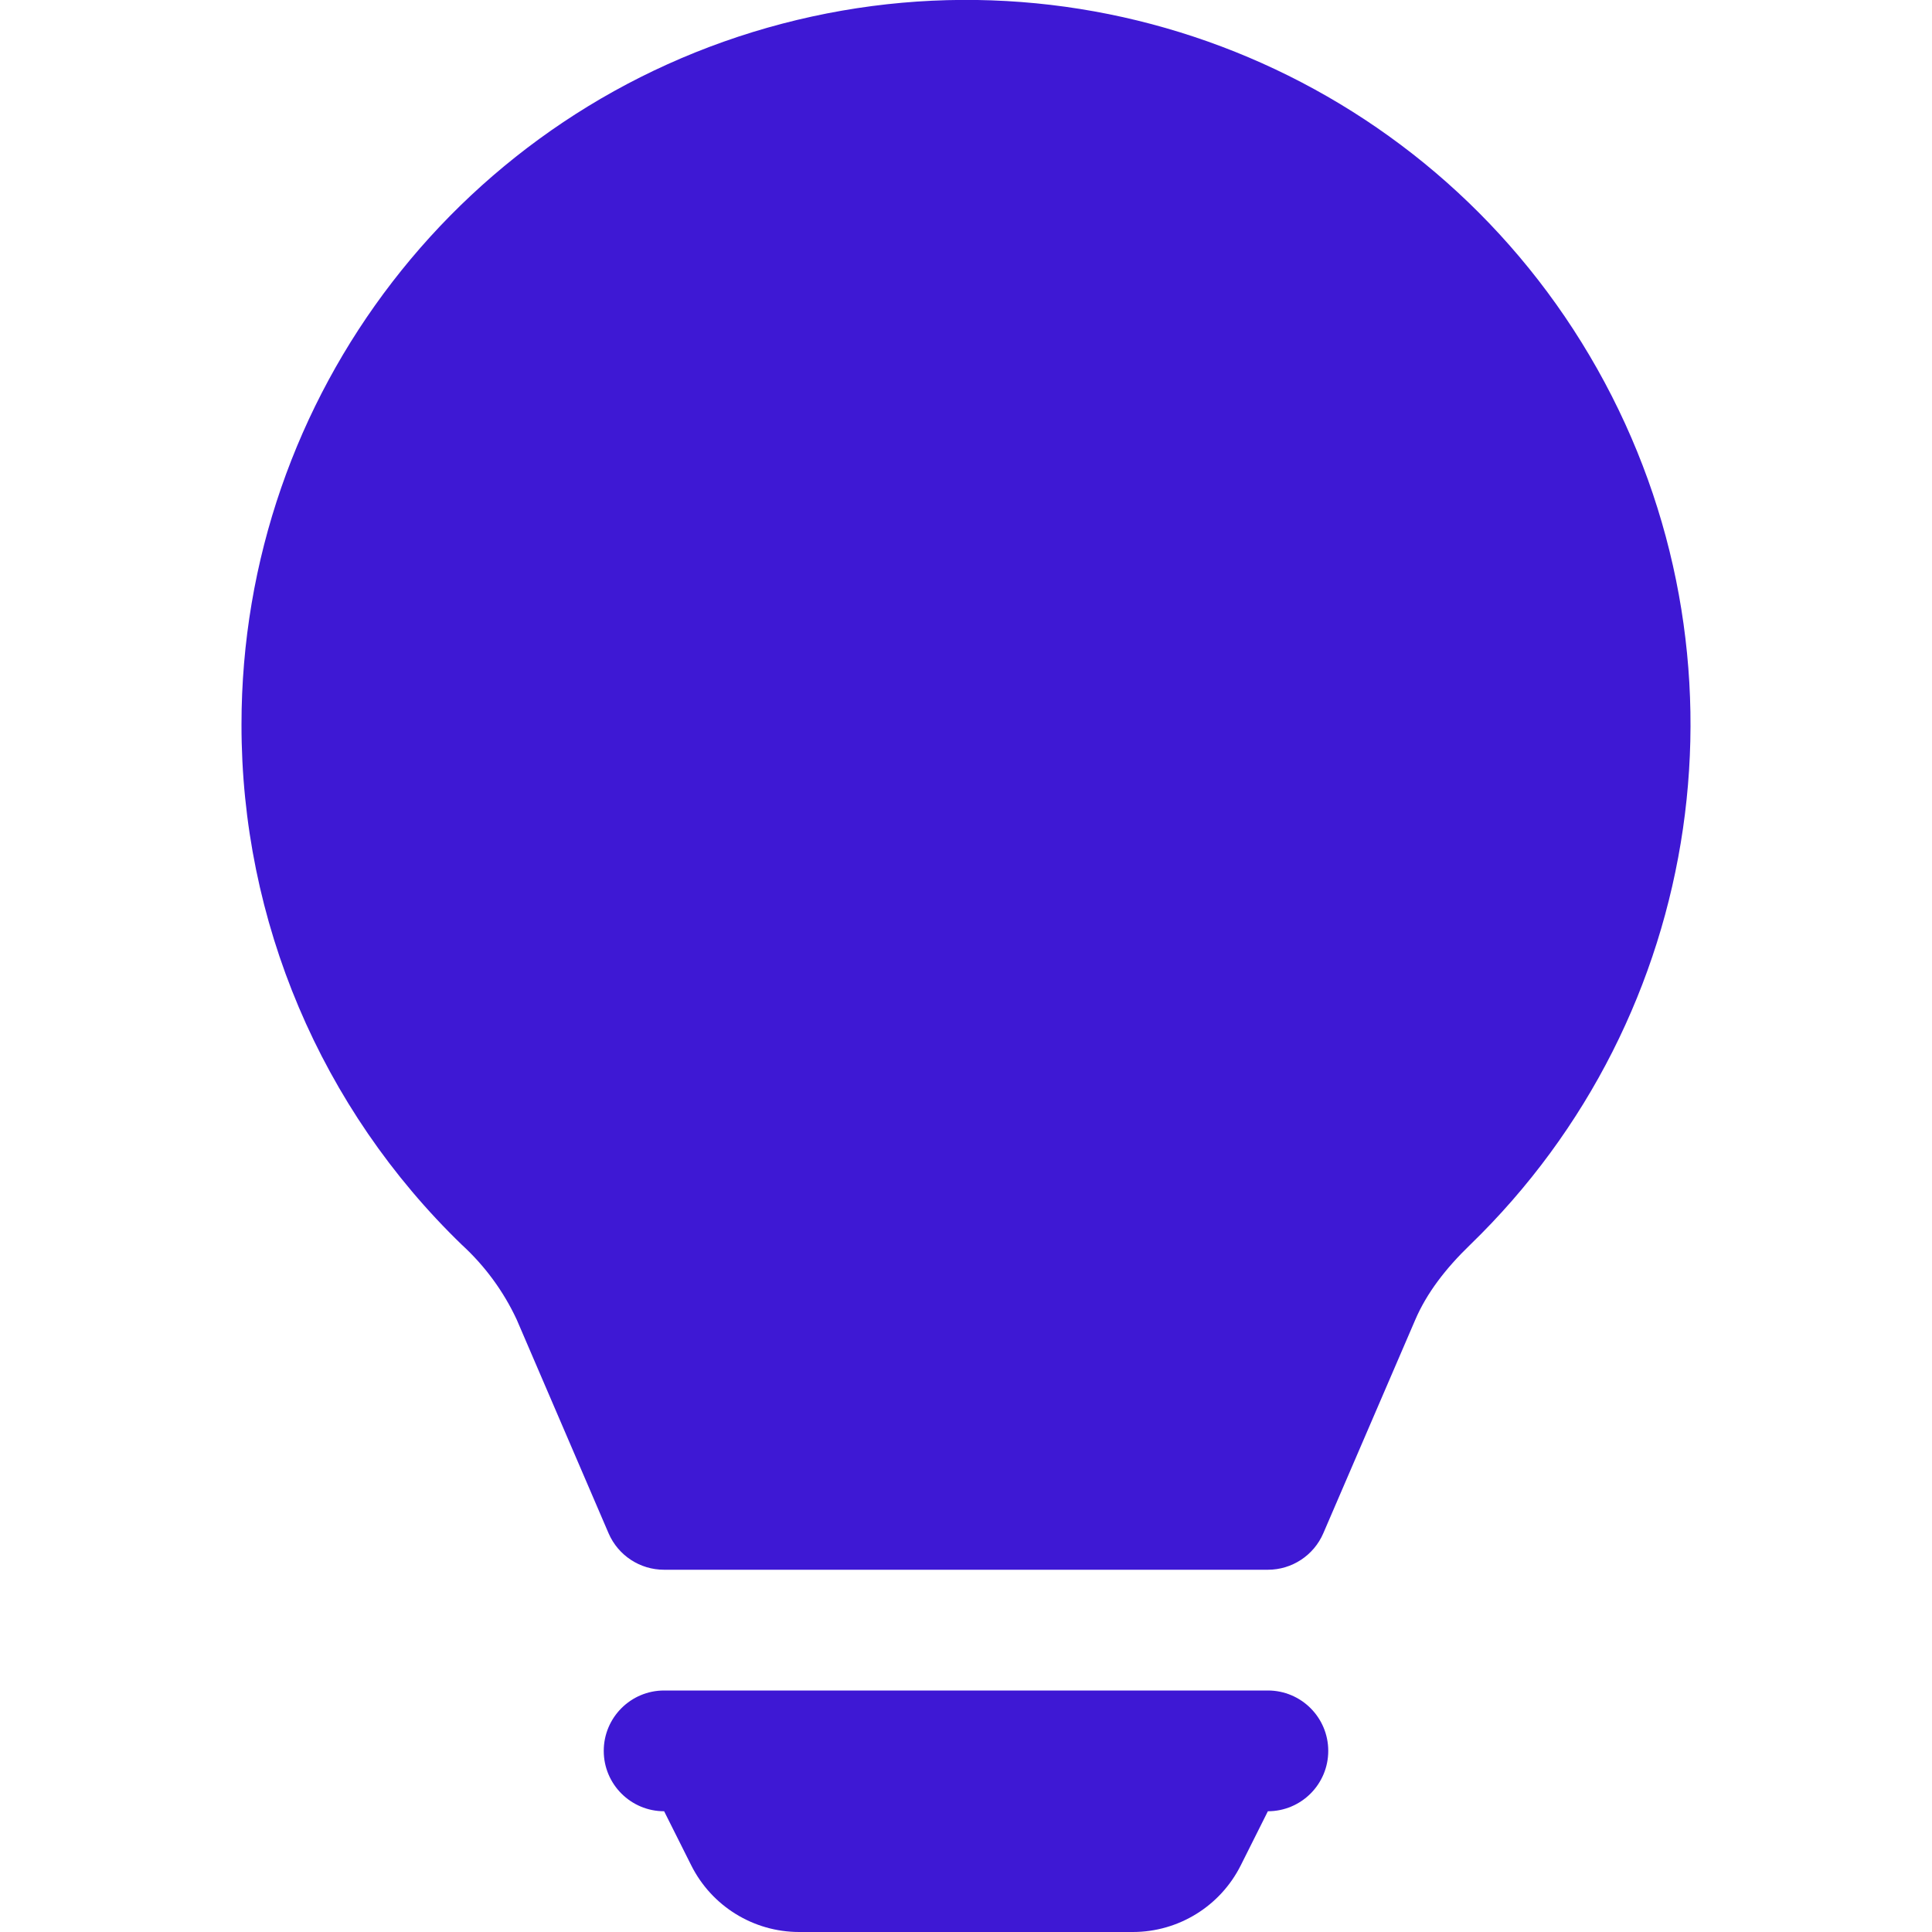
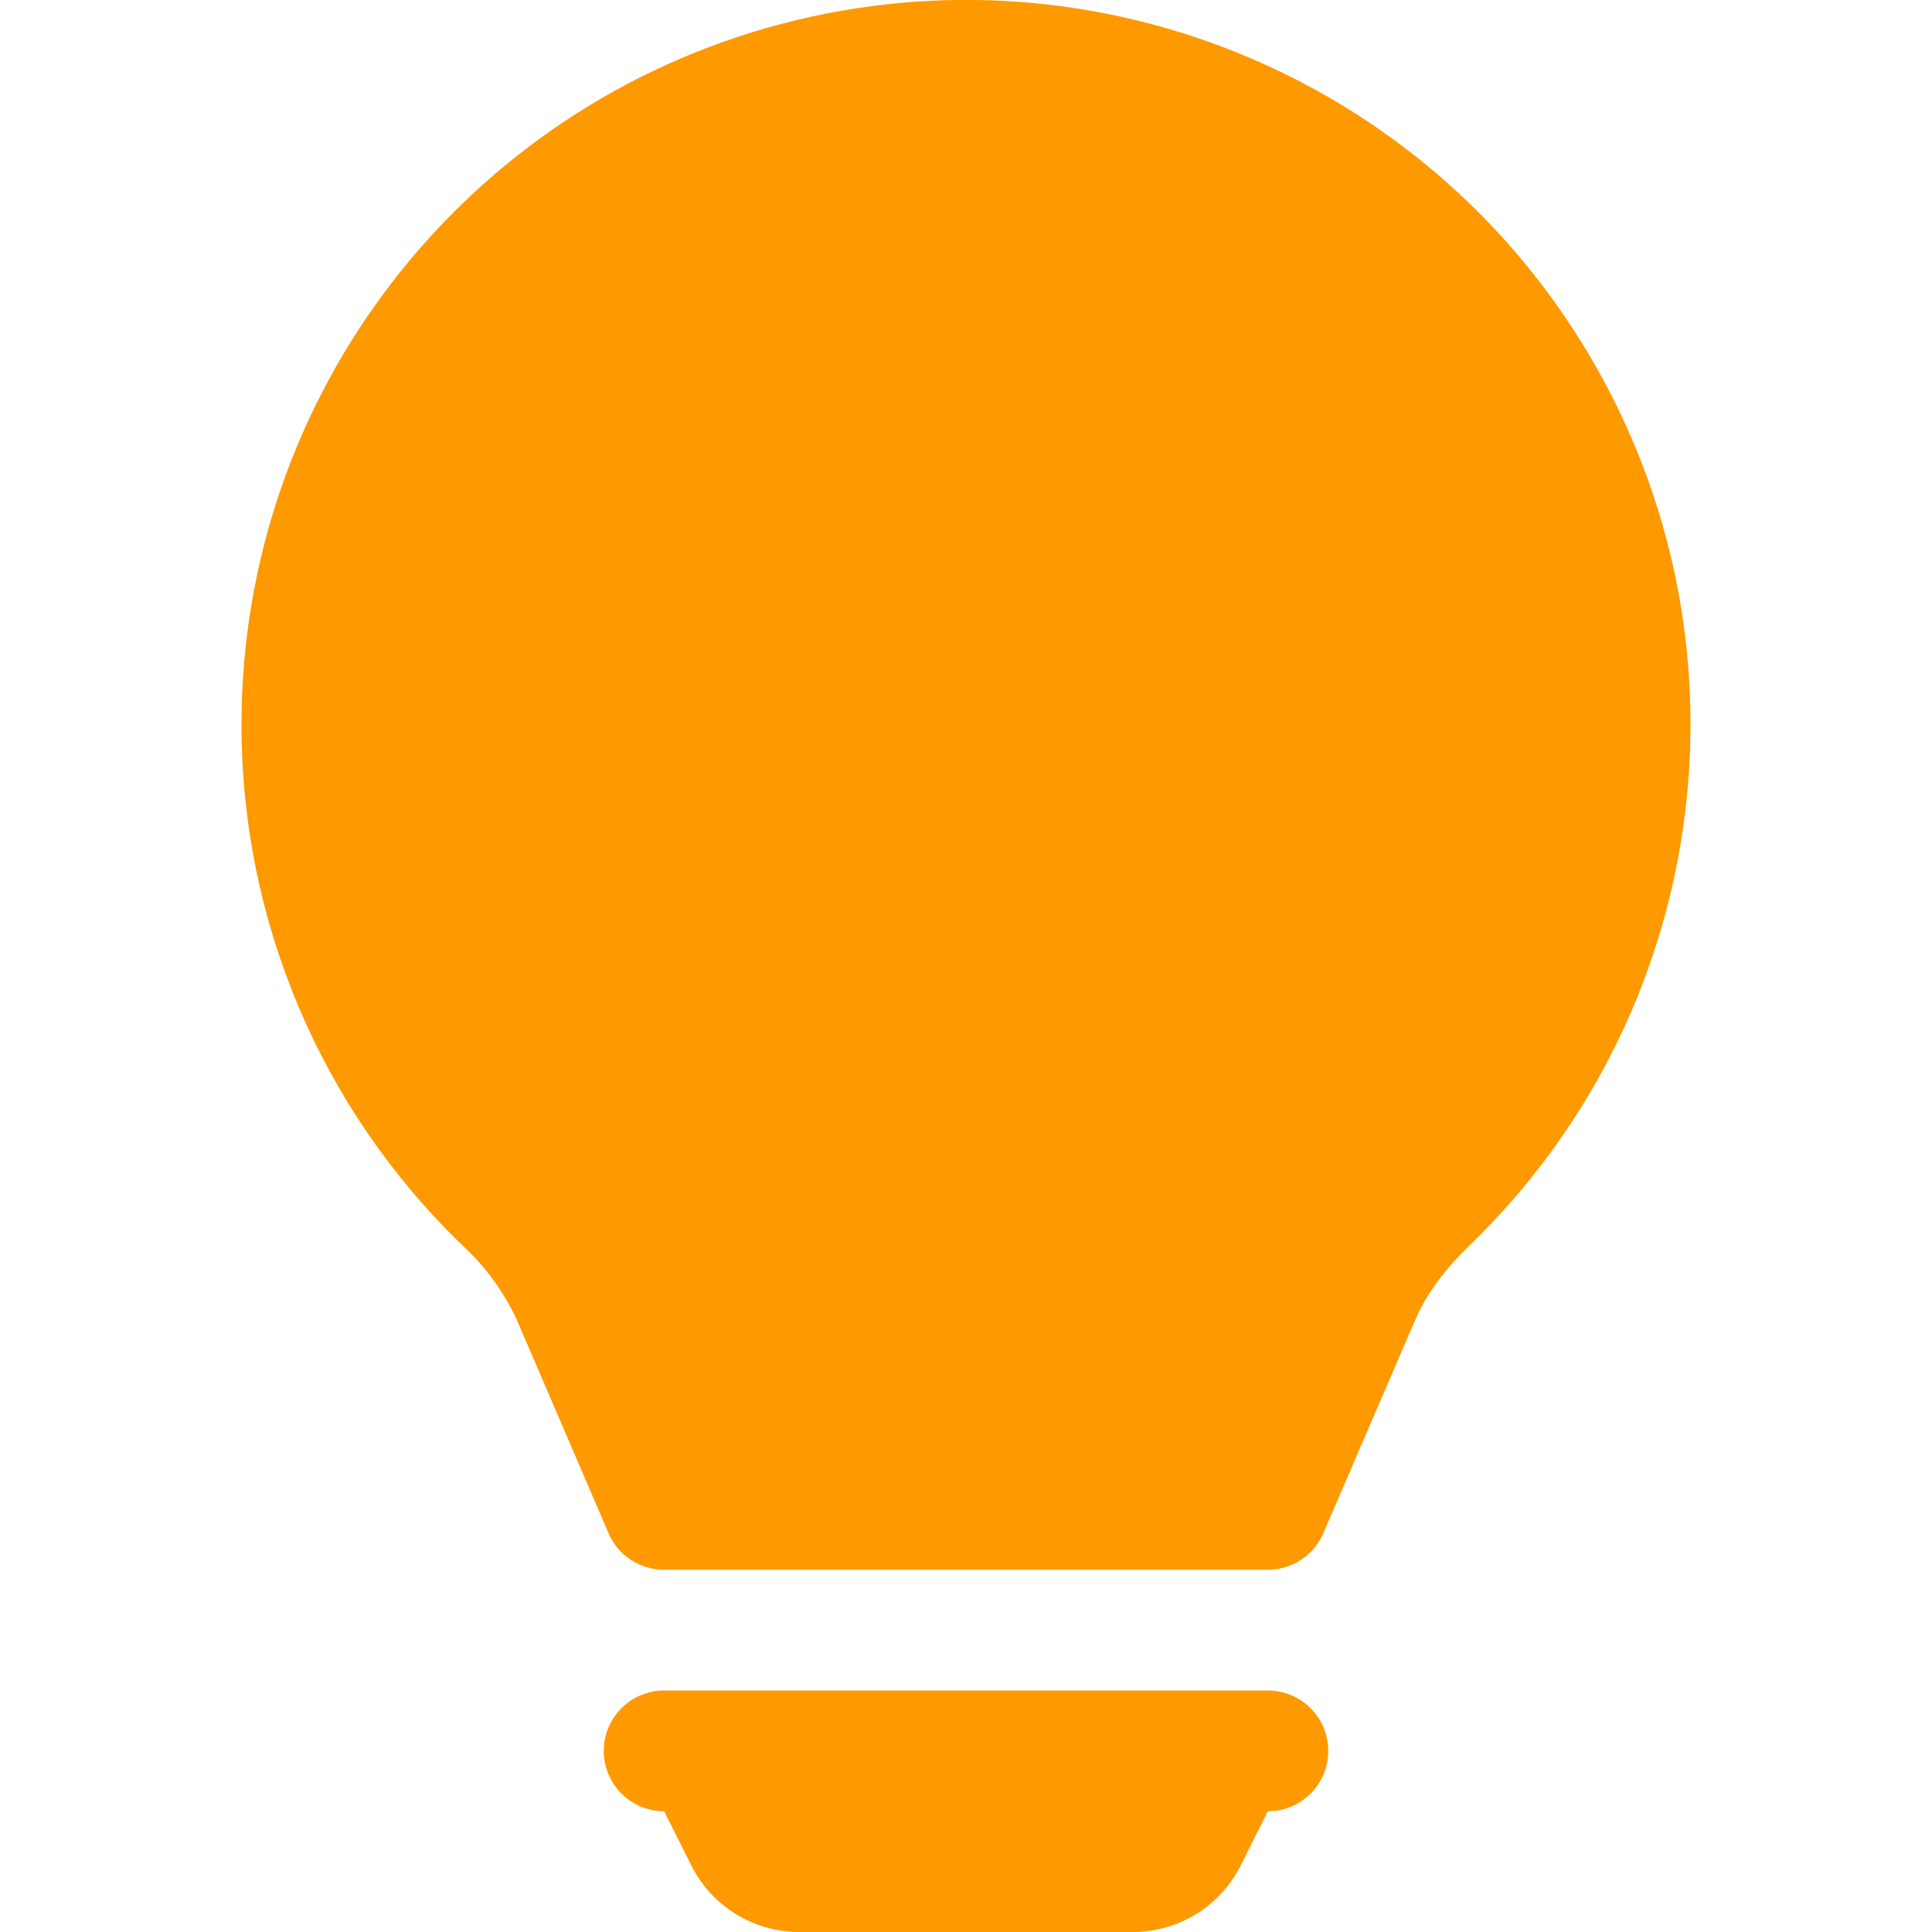
- <svg xmlns="http://www.w3.org/2000/svg" width="16" height="16" fill="#3e18d4" class="bi bi-lightbulb-fill" viewBox="0 0 16 16">
+ <svg xmlns="http://www.w3.org/2000/svg" width="16" height="16" fill="#ff9900" class="bi bi-lightbulb-fill" viewBox="0 0 16 16">
  <path d="M2 6a6 6 0 1 1 10.174 4.31c-.203.196-.359.4-.453.619l-.762 1.769A.5.5 0 0 1 10.5 13h-5a.5.5 0 0 1-.46-.302l-.761-1.77a1.964 1.964 0 0 0-.453-.618A5.984 5.984 0 0 1 2 6zm3 8.5a.5.5 0 0 1 .5-.5h5a.5.5 0 0 1 0 1l-.224.447a1 1 0 0 1-.894.553H6.618a1 1 0 0 1-.894-.553L5.5 15a.5.5 0 0 1-.5-.5z" />
</svg>
